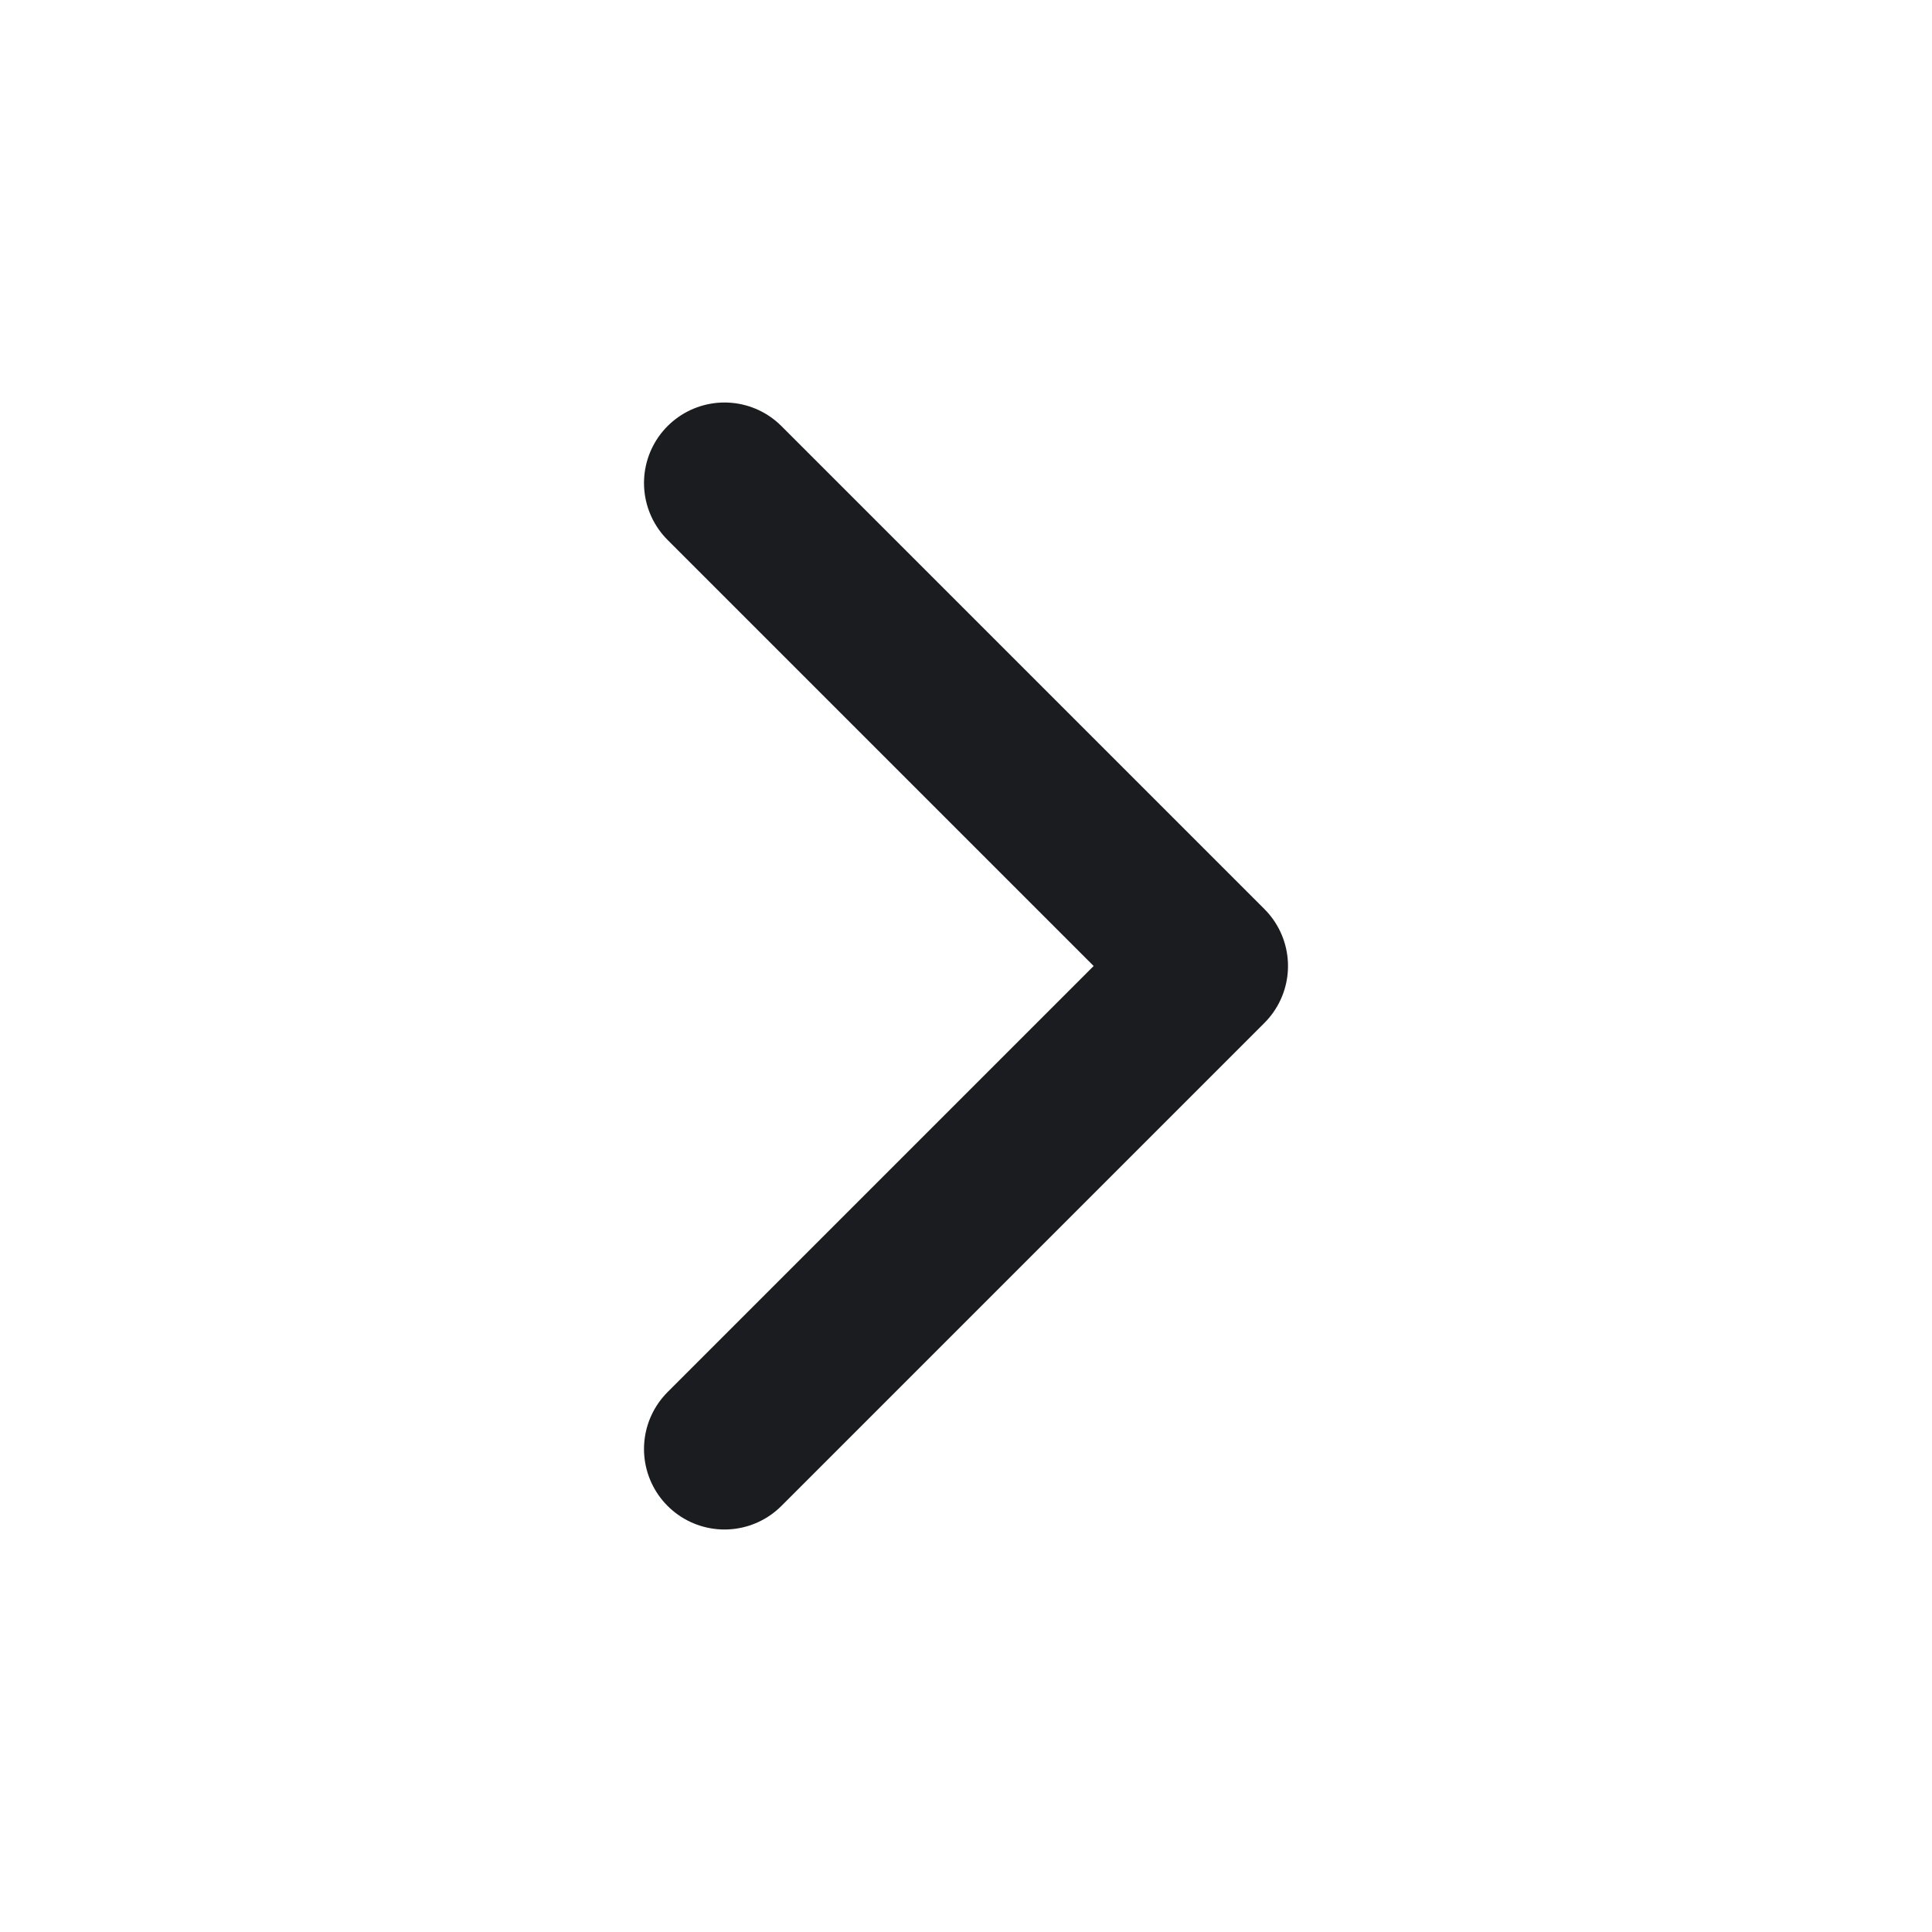
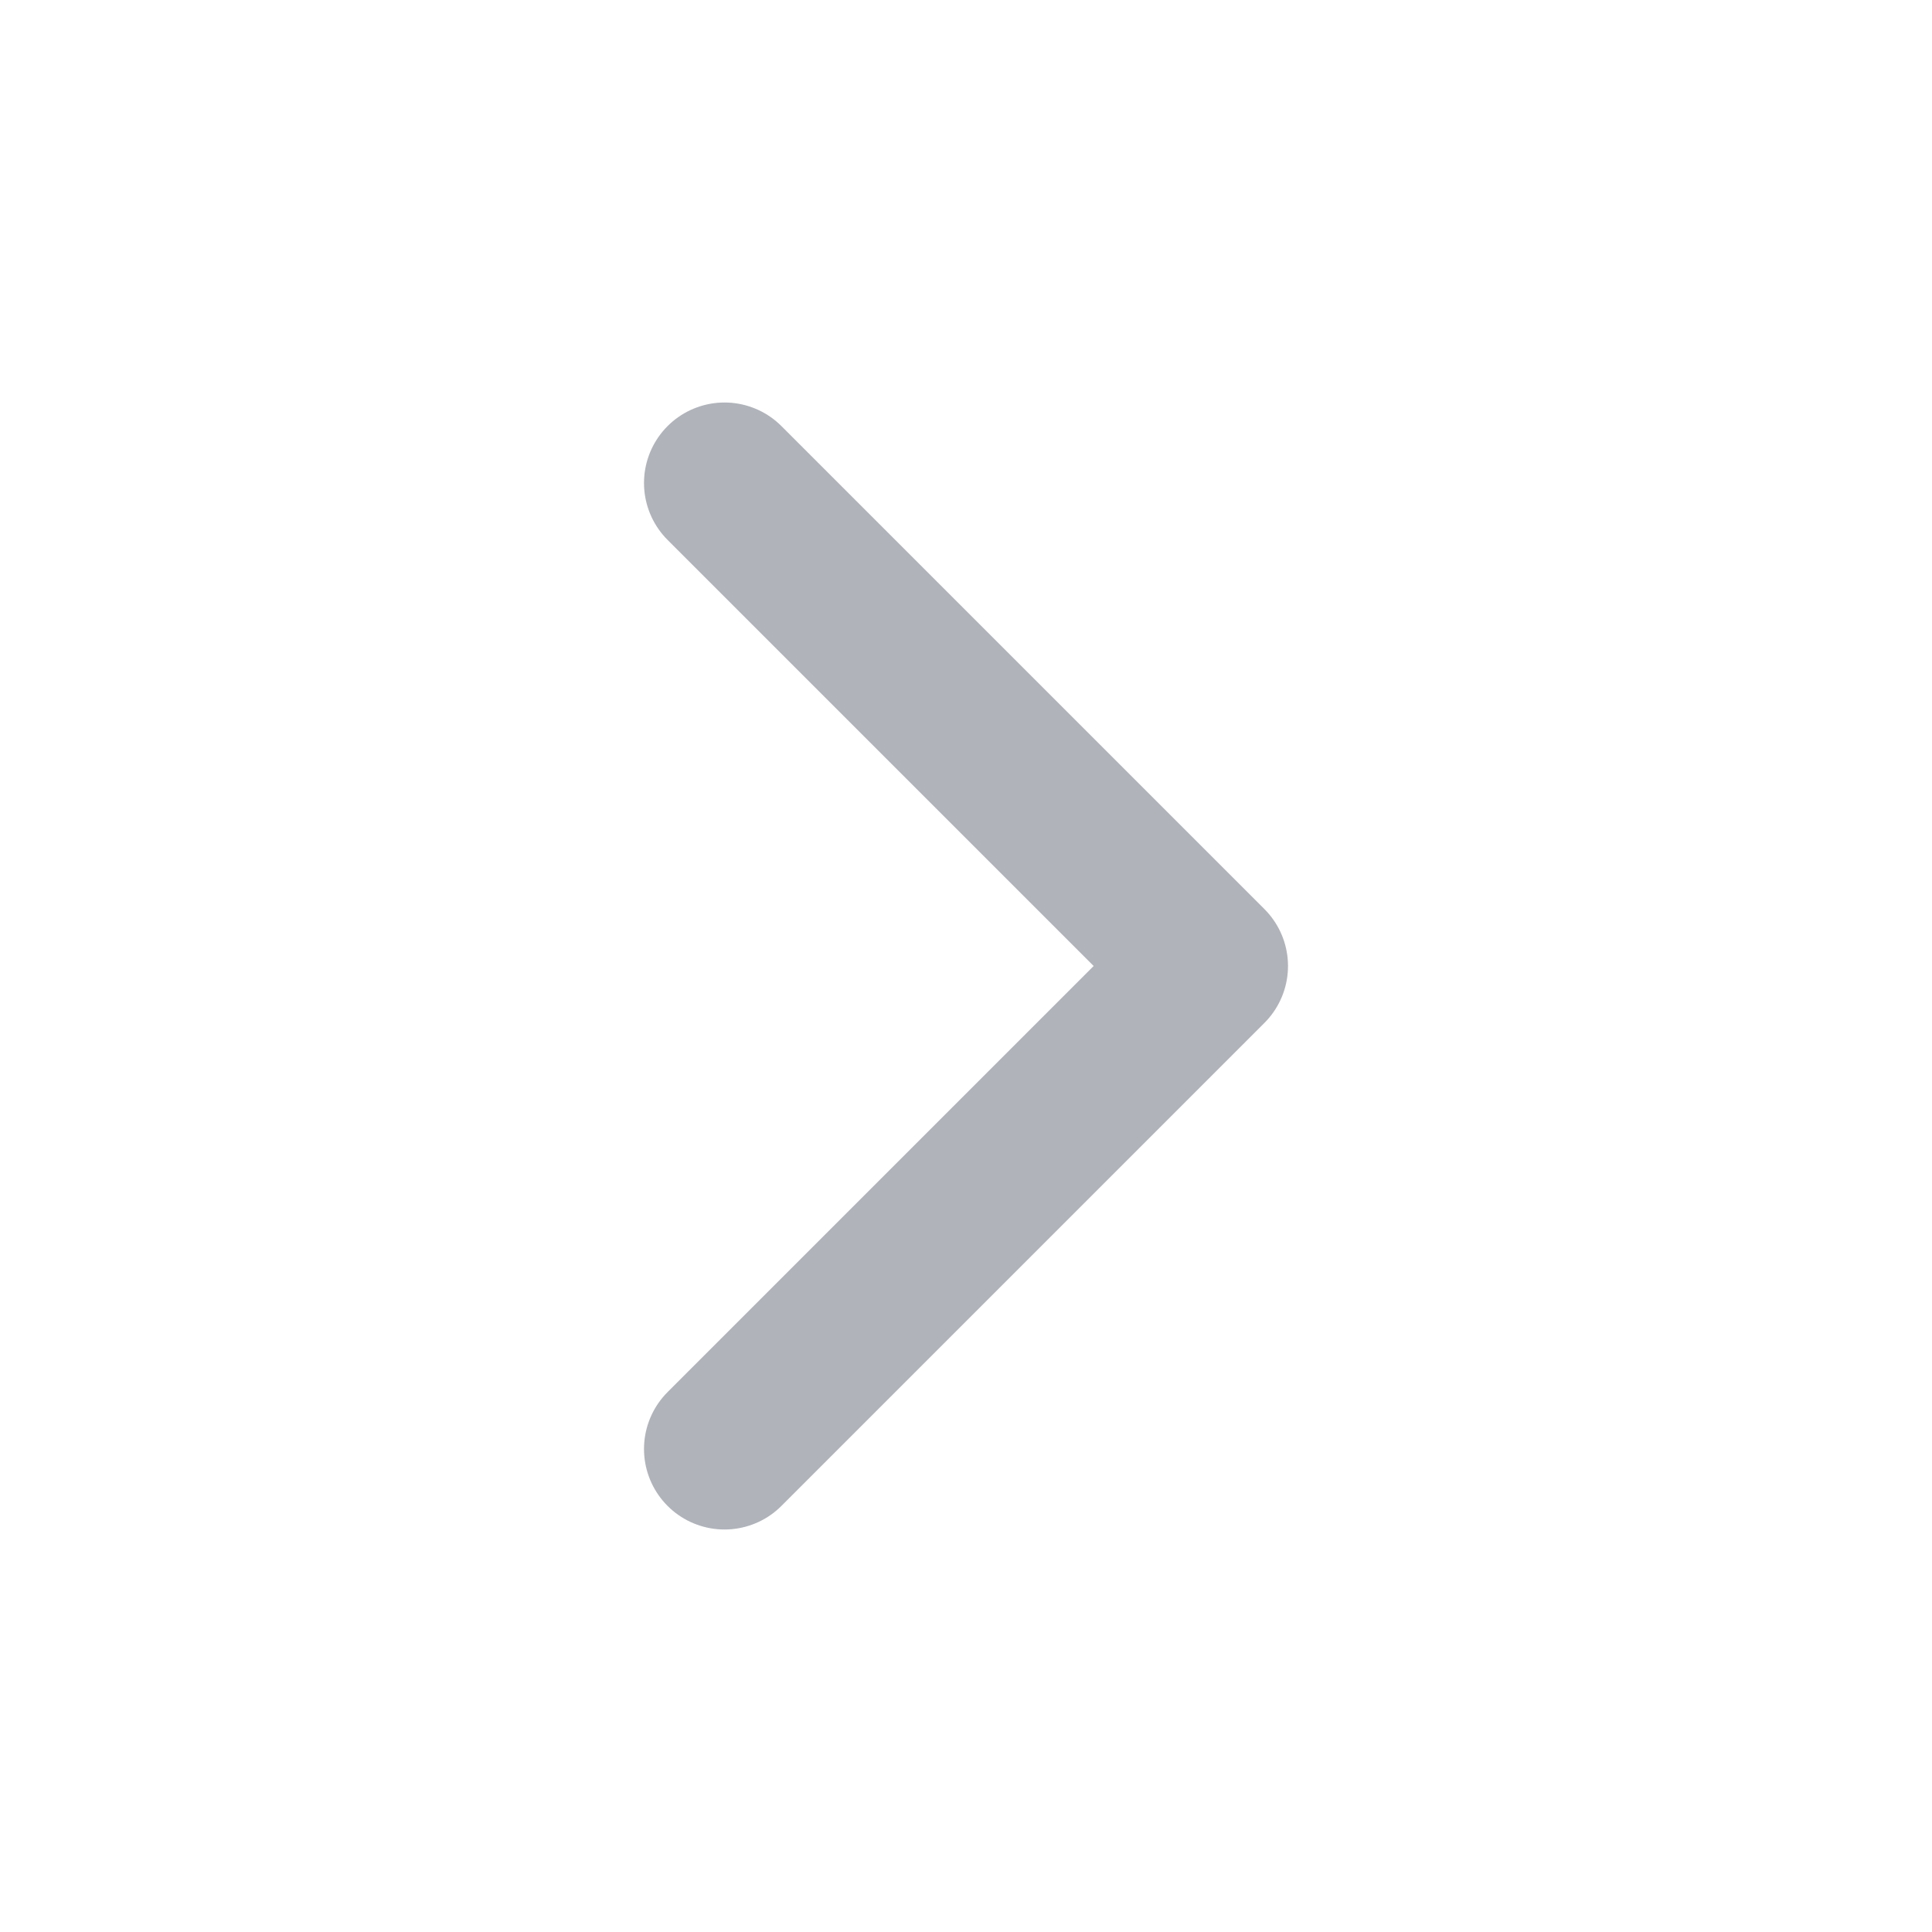
<svg xmlns="http://www.w3.org/2000/svg" width="24" height="24" viewBox="0 0 24 24" fill="none">
-   <path d="M9 18L15 12L9 6" stroke-width="2" stroke-linecap="round" stroke-linejoin="round" stroke="#1A1C20" />
+   <path d="M9 18L15 12L9 6" stroke-width="2" stroke-linecap="round" stroke-linejoin="round" stroke="#B0B3BA" />
</svg>
